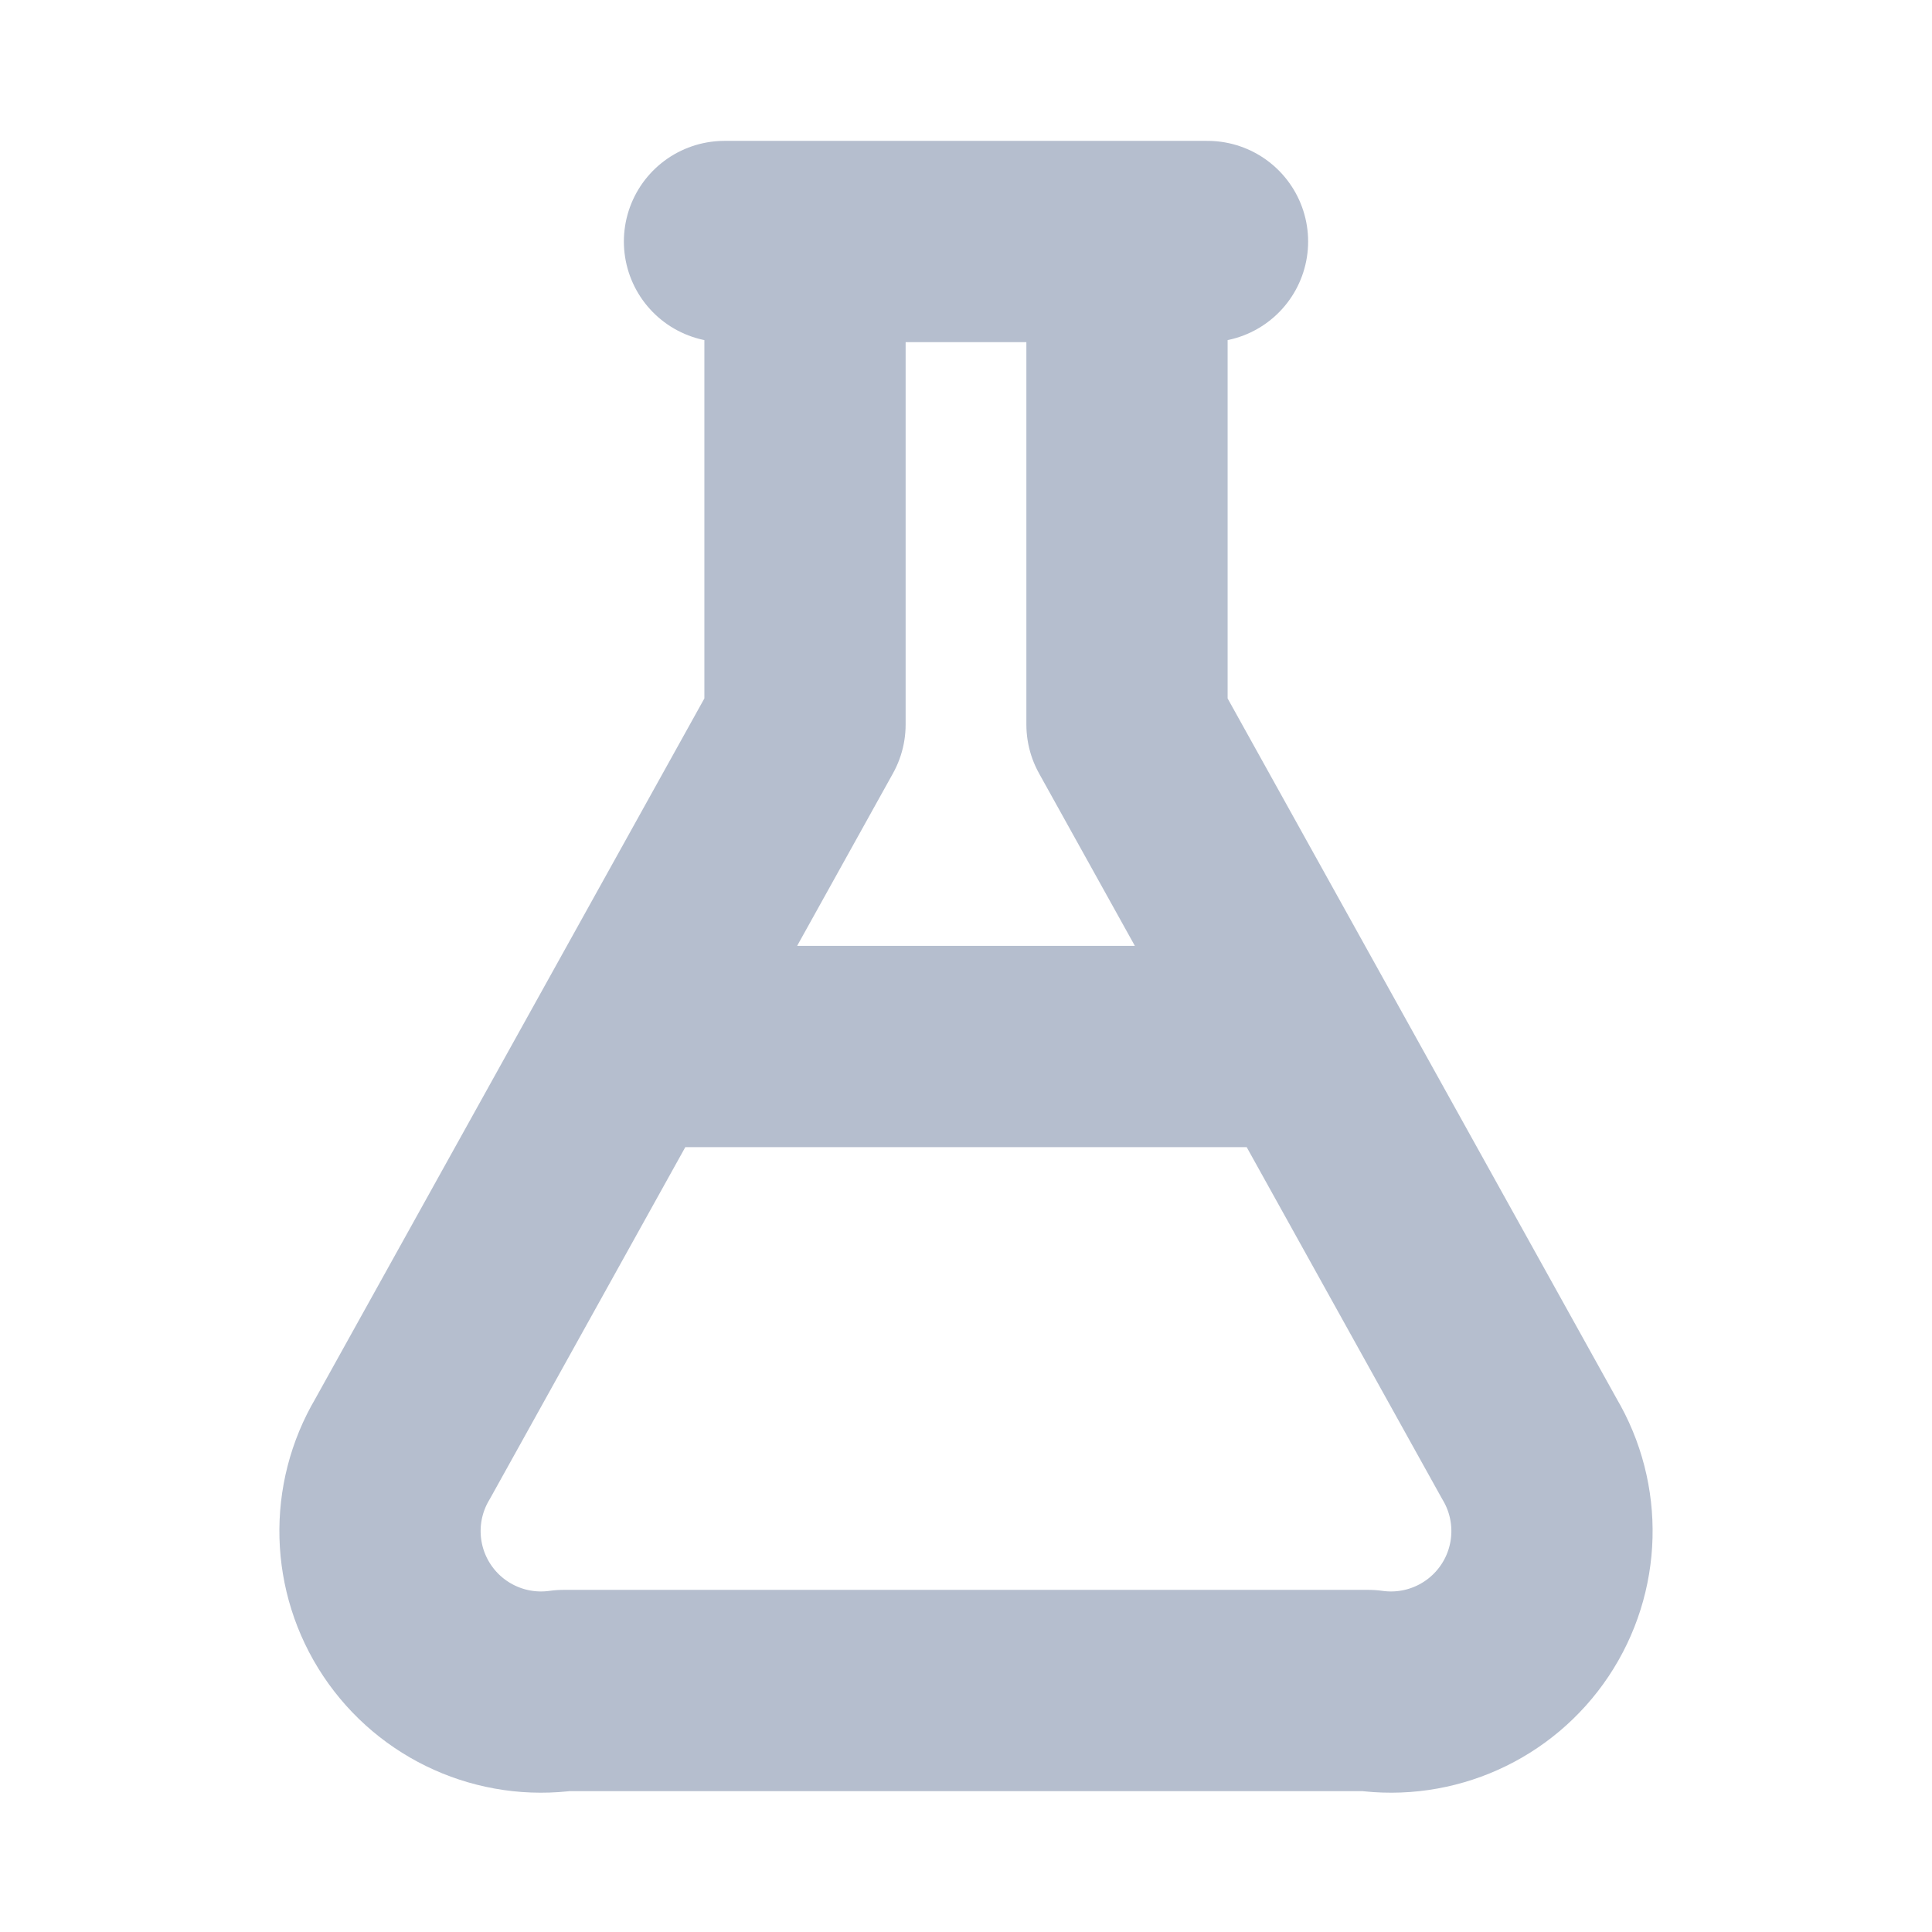
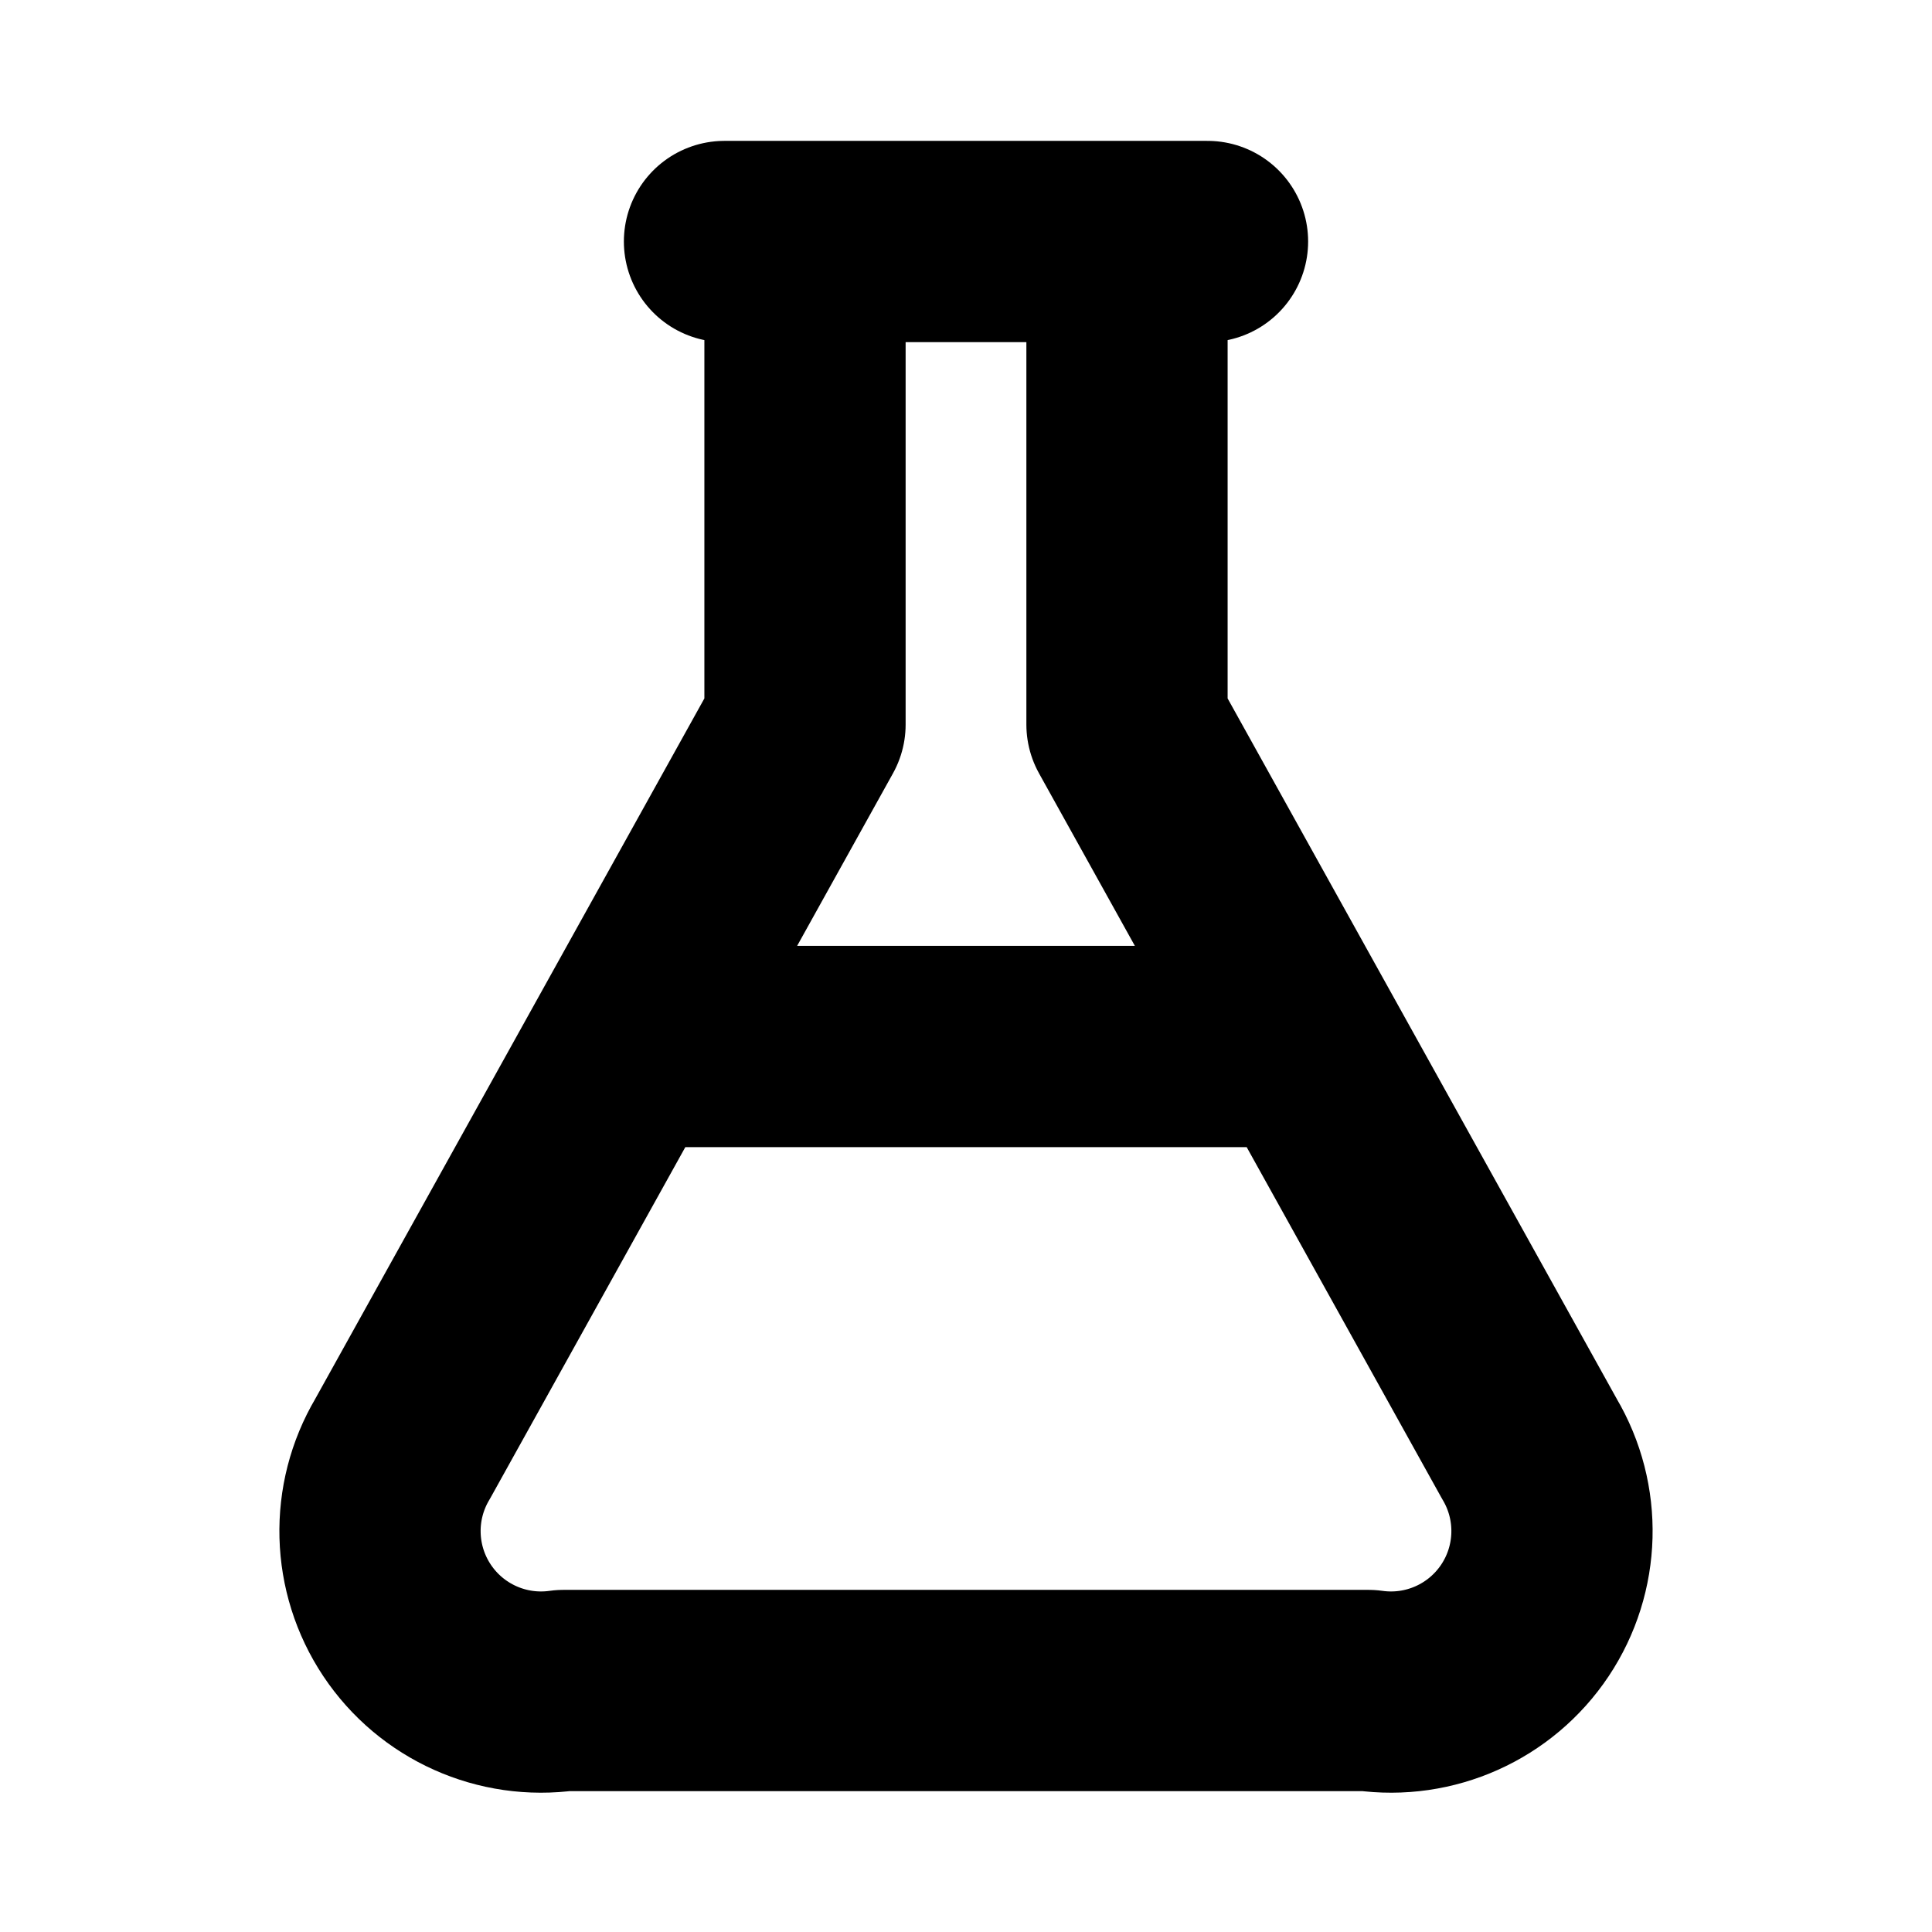
- <svg xmlns="http://www.w3.org/2000/svg" width="24" height="24" viewBox="0 0 24 24" fill="none" stroke="#B5BECE" stroke-width="2.5" stroke-linecap="round" stroke-linejoin="round">
+ <svg xmlns="http://www.w3.org/2000/svg" width="24" height="24" viewBox="0 0 24 24" fill="none" stroke="#000000" stroke-width="2.5" stroke-linecap="round" stroke-linejoin="round">
  <path d="M9 3h6M10 3v6l-5 9a2 2 0 0 0 2 3h10a2 2 0 0 0 2-3l-5-9V3M8 13h8" />
</svg>
